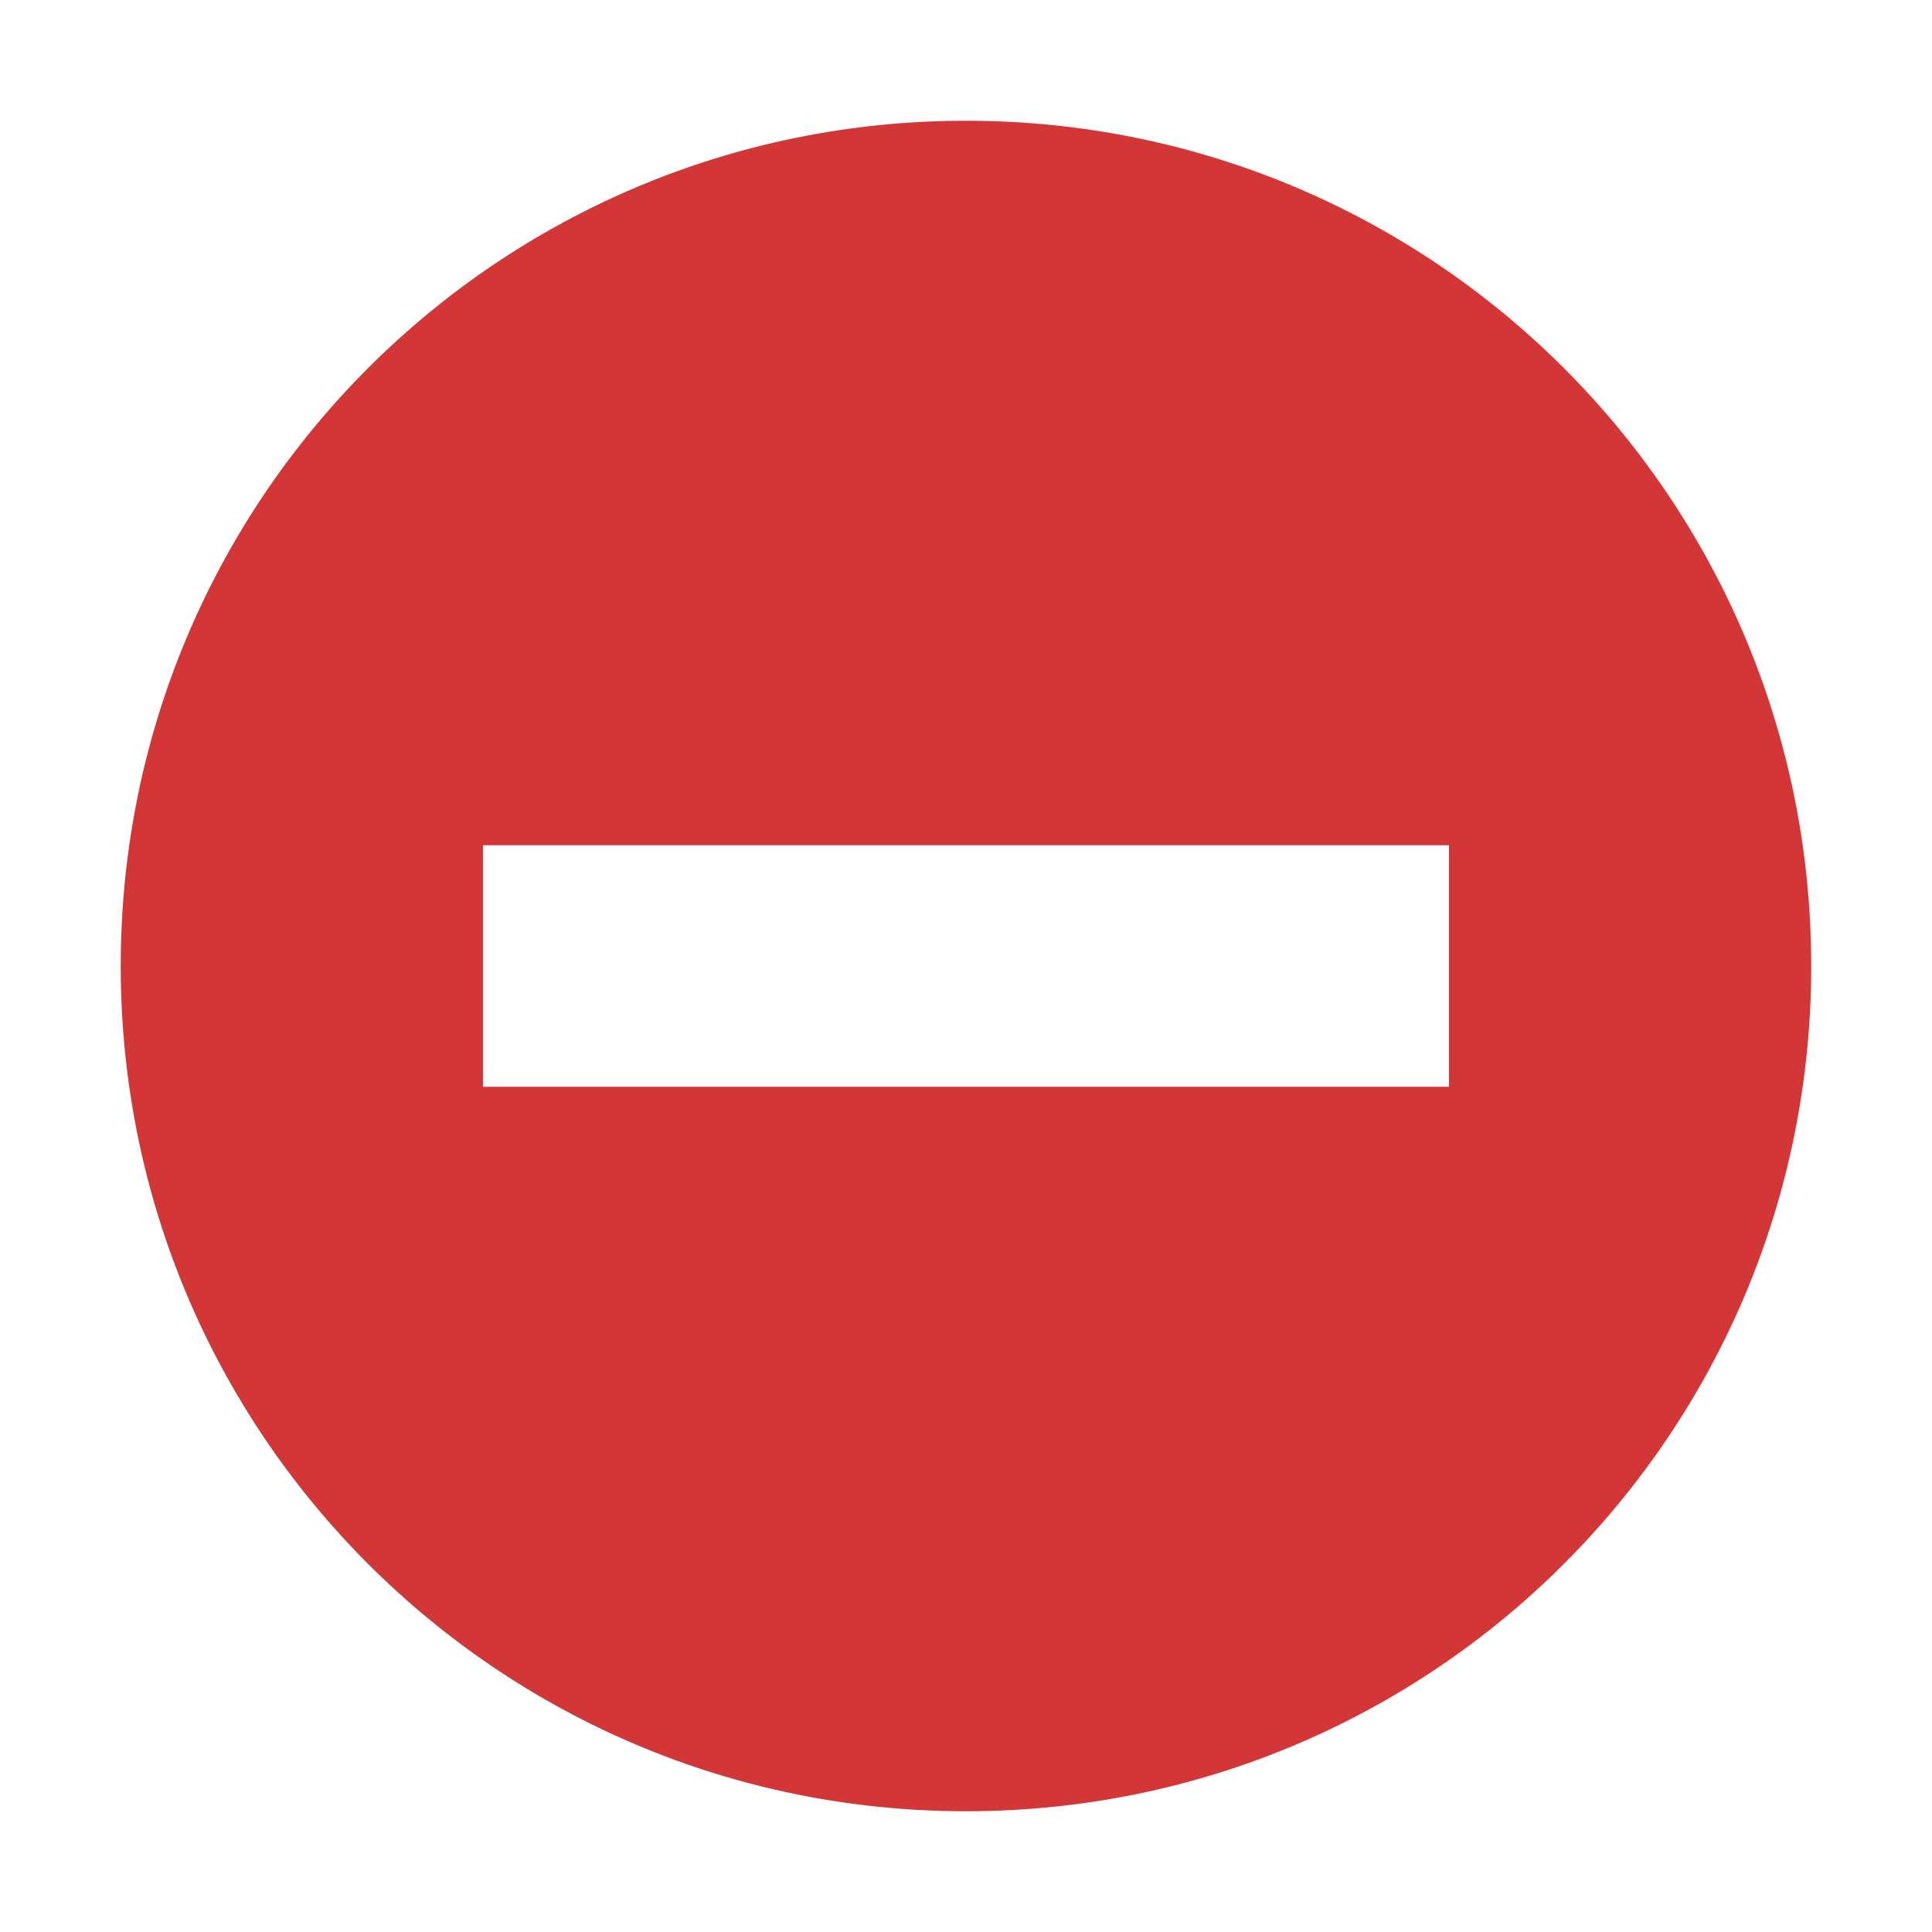
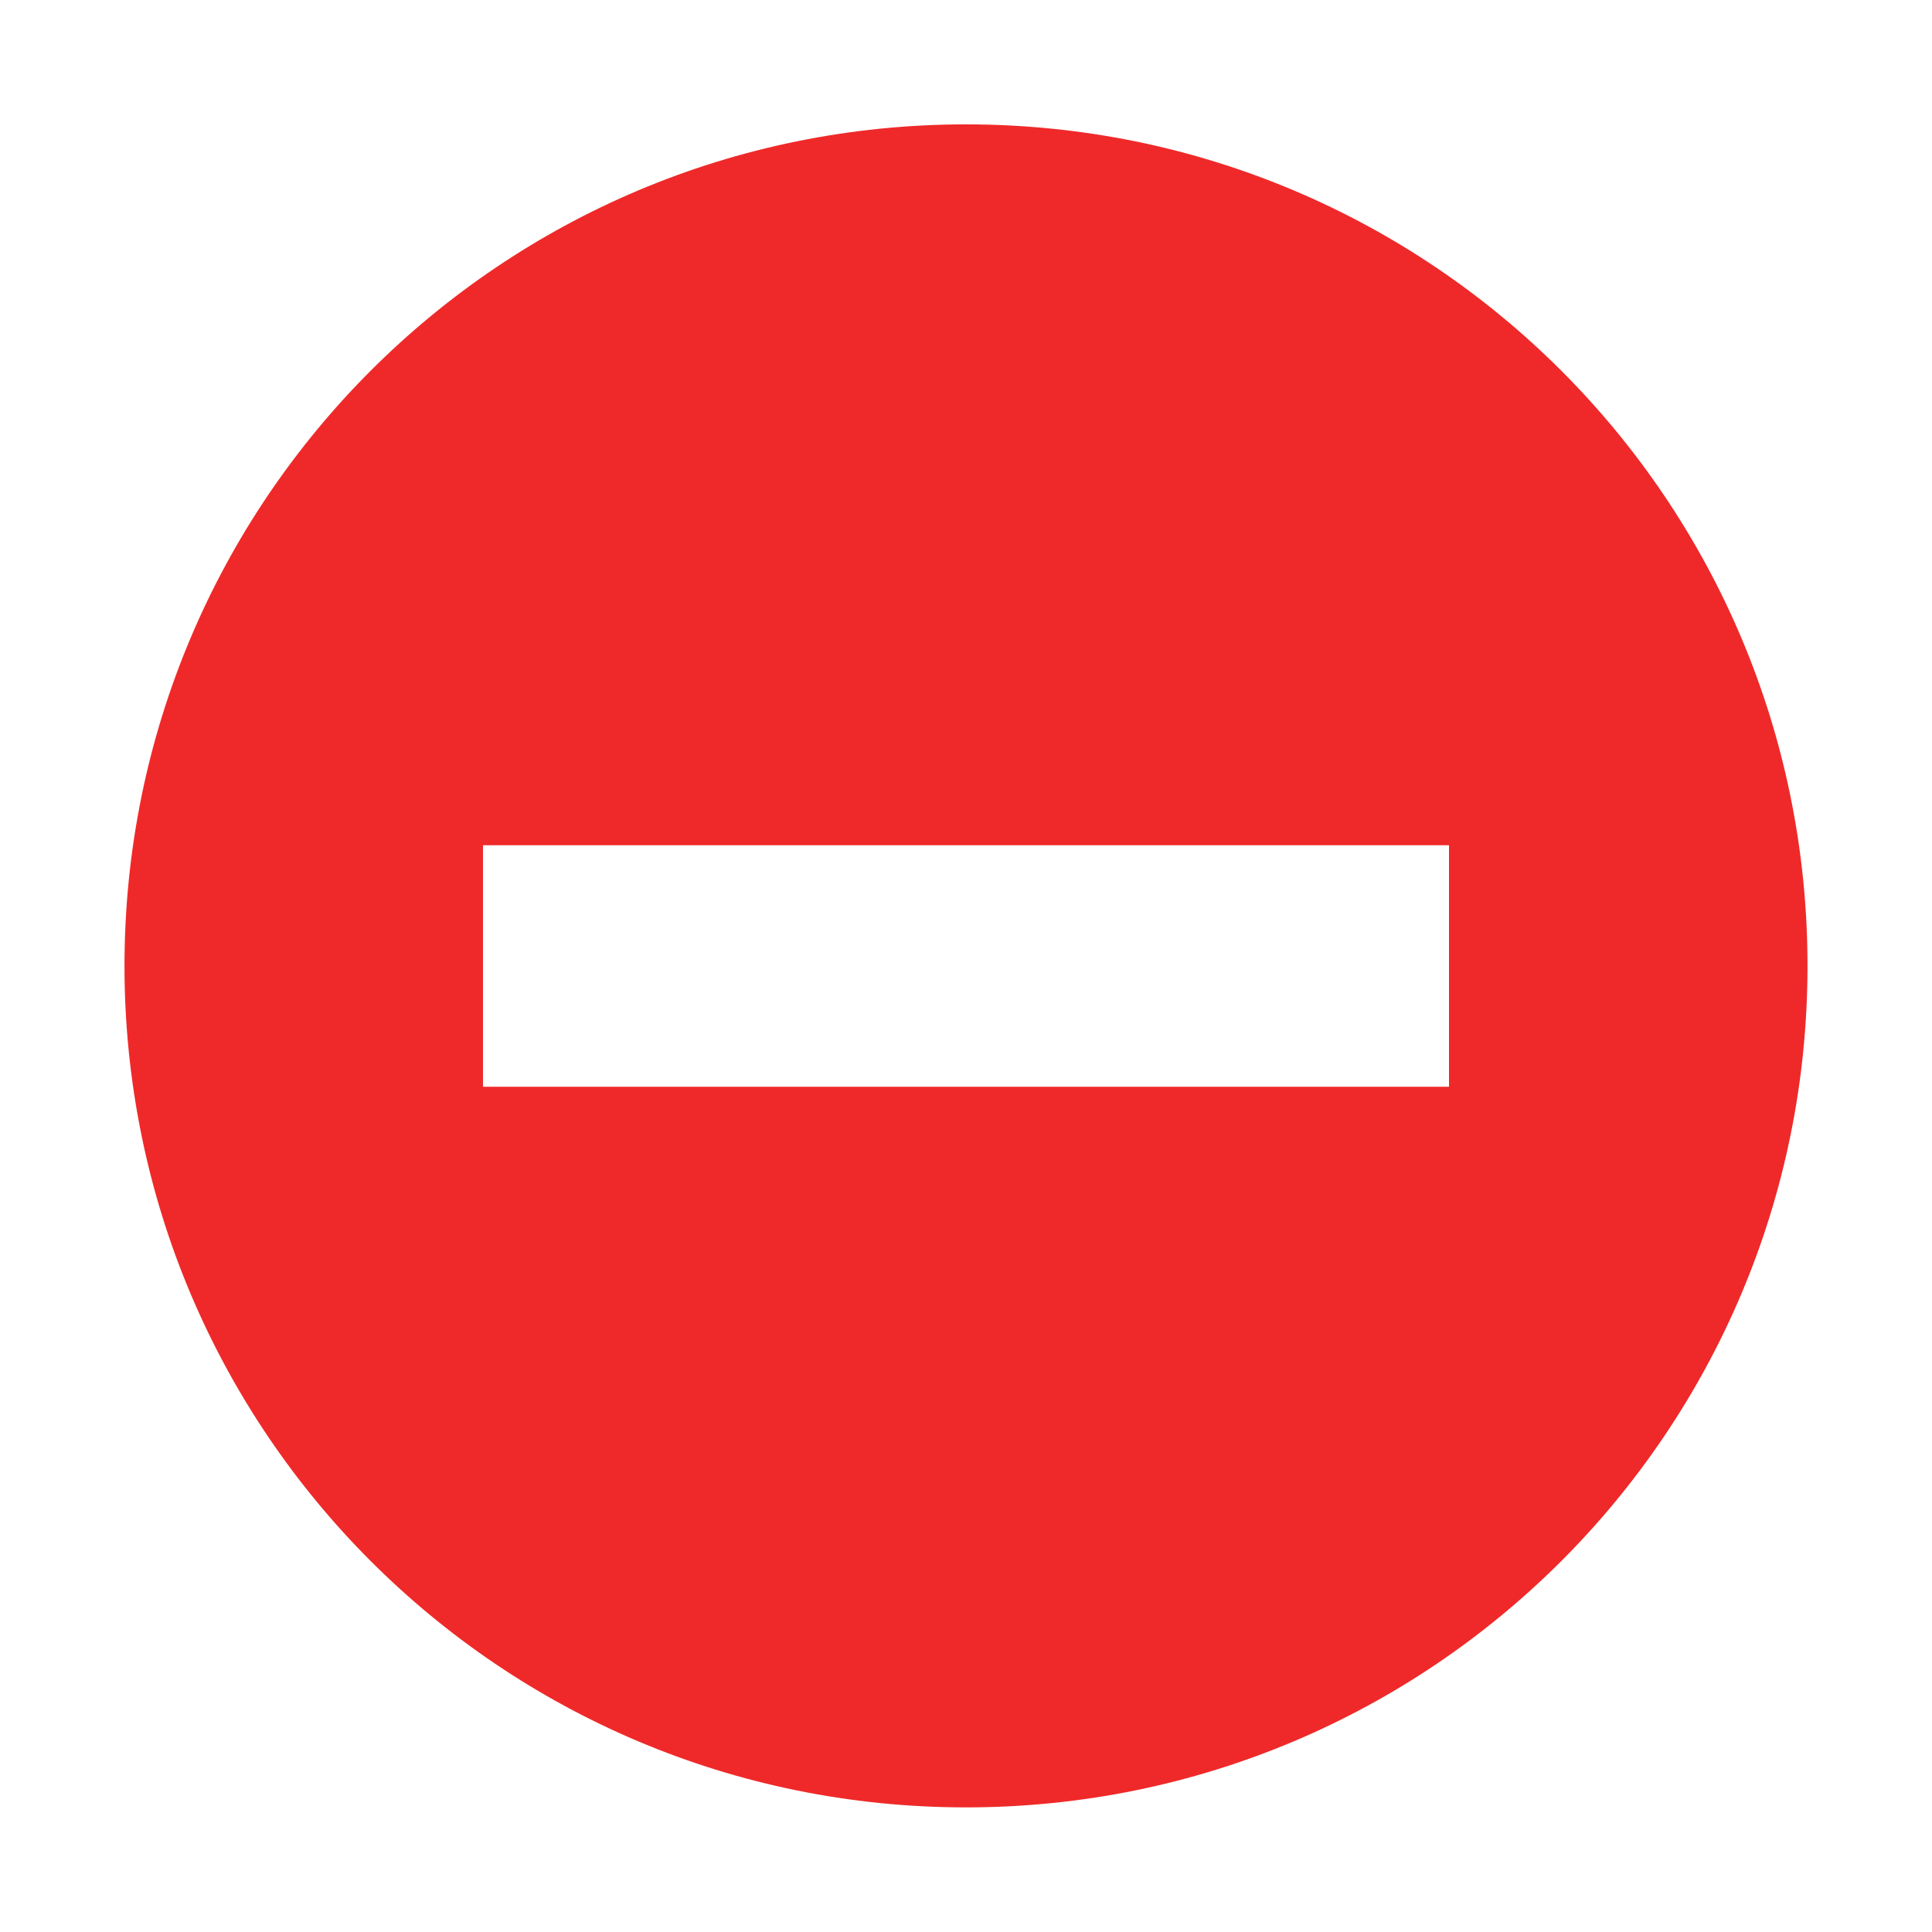
- <svg xmlns="http://www.w3.org/2000/svg" height="16" id="svg7384" version="1.1" width="16">
-   <defs id="defs7386">
-     <filter color-interpolation-filters="sRGB" id="filter7554">
-       <feBlend id="feBlend7556" in2="BackgroundImage" mode="darken" />
-     </filter>
-     <filter color-interpolation-filters="sRGB" id="filter7554-7">
-       <feBlend id="feBlend7556-6" in2="BackgroundImage" mode="darken" />
-     </filter>
-   </defs>
-   <g id="layer9" label="status" style="display:inline" transform="translate(-493.0002,442)">
-     <path class="error" d="m 501,-441 c -3.871,0 -7,3.129 -7,7 0,3.871 3.129,7 7,7 3.871,0 7,-3.129 7,-7 0,-3.871 -3.129,-7 -7,-7 z m -4,6 8,0 0,2 -8,0 z" id="path7714" style="font-size:medium;font-style:normal;font-variant:normal;font-weight:normal;font-stretch:normal;text-indent:0;text-align:start;text-decoration:none;line-height:normal;letter-spacing:normal;word-spacing:normal;text-transform:none;direction:ltr;block-progression:tb;writing-mode:lr-tb;text-anchor:start;color:#bebebe;fill:#d33636;fill-opacity:1;fill-rule:nonzero;stroke:none;stroke-width:1.781;marker:none;visibility:visible;display:inline;overflow:visible;enable-background:new;font-family:Andale Mono;-inkscape-font-specification:Andale Mono" />
+ <svg xmlns="http://www.w3.org/2000/svg" version="1.1" width="16" height="16" id="svg7384">
+   <defs id="defs9" />
+   <g transform="translate(-321,-257)" id="layer9">
+     <path d="m 329,258.03 c -3.853,0 -6.969,3.115 -6.969,6.969 0,3.853 3.115,6.969 6.969,6.969 3.853,0 6.969,-3.115 6.969,-6.969 0,-3.853 -3.115,-6.969 -6.969,-6.969 z m -4,5.97 h 8 v 2 h -8 v -2 z" id="path10839-3" style="text-indent:0;text-transform:none;block-progression:tb;color:#bebebe;fill:#ef2929;enable-background:new" />
  </g>
-   <g id="layer10" style="display:inline" transform="translate(-493.0002,442)" />
-   <g id="layer13" style="display:inline" transform="translate(-493.0002,442)" />
-   <g id="layer14" transform="translate(-493.0002,442)" />
-   <g id="layer15" style="display:inline" transform="translate(-493.0002,442)" />
-   <g id="g71291" style="display:inline" transform="translate(-493.0002,442)" />
-   <g id="g4953" style="display:inline" transform="translate(-493.0002,442)" />
-   <g id="layer12" style="display:inline" transform="translate(-493.0002,442)" />
</svg>
